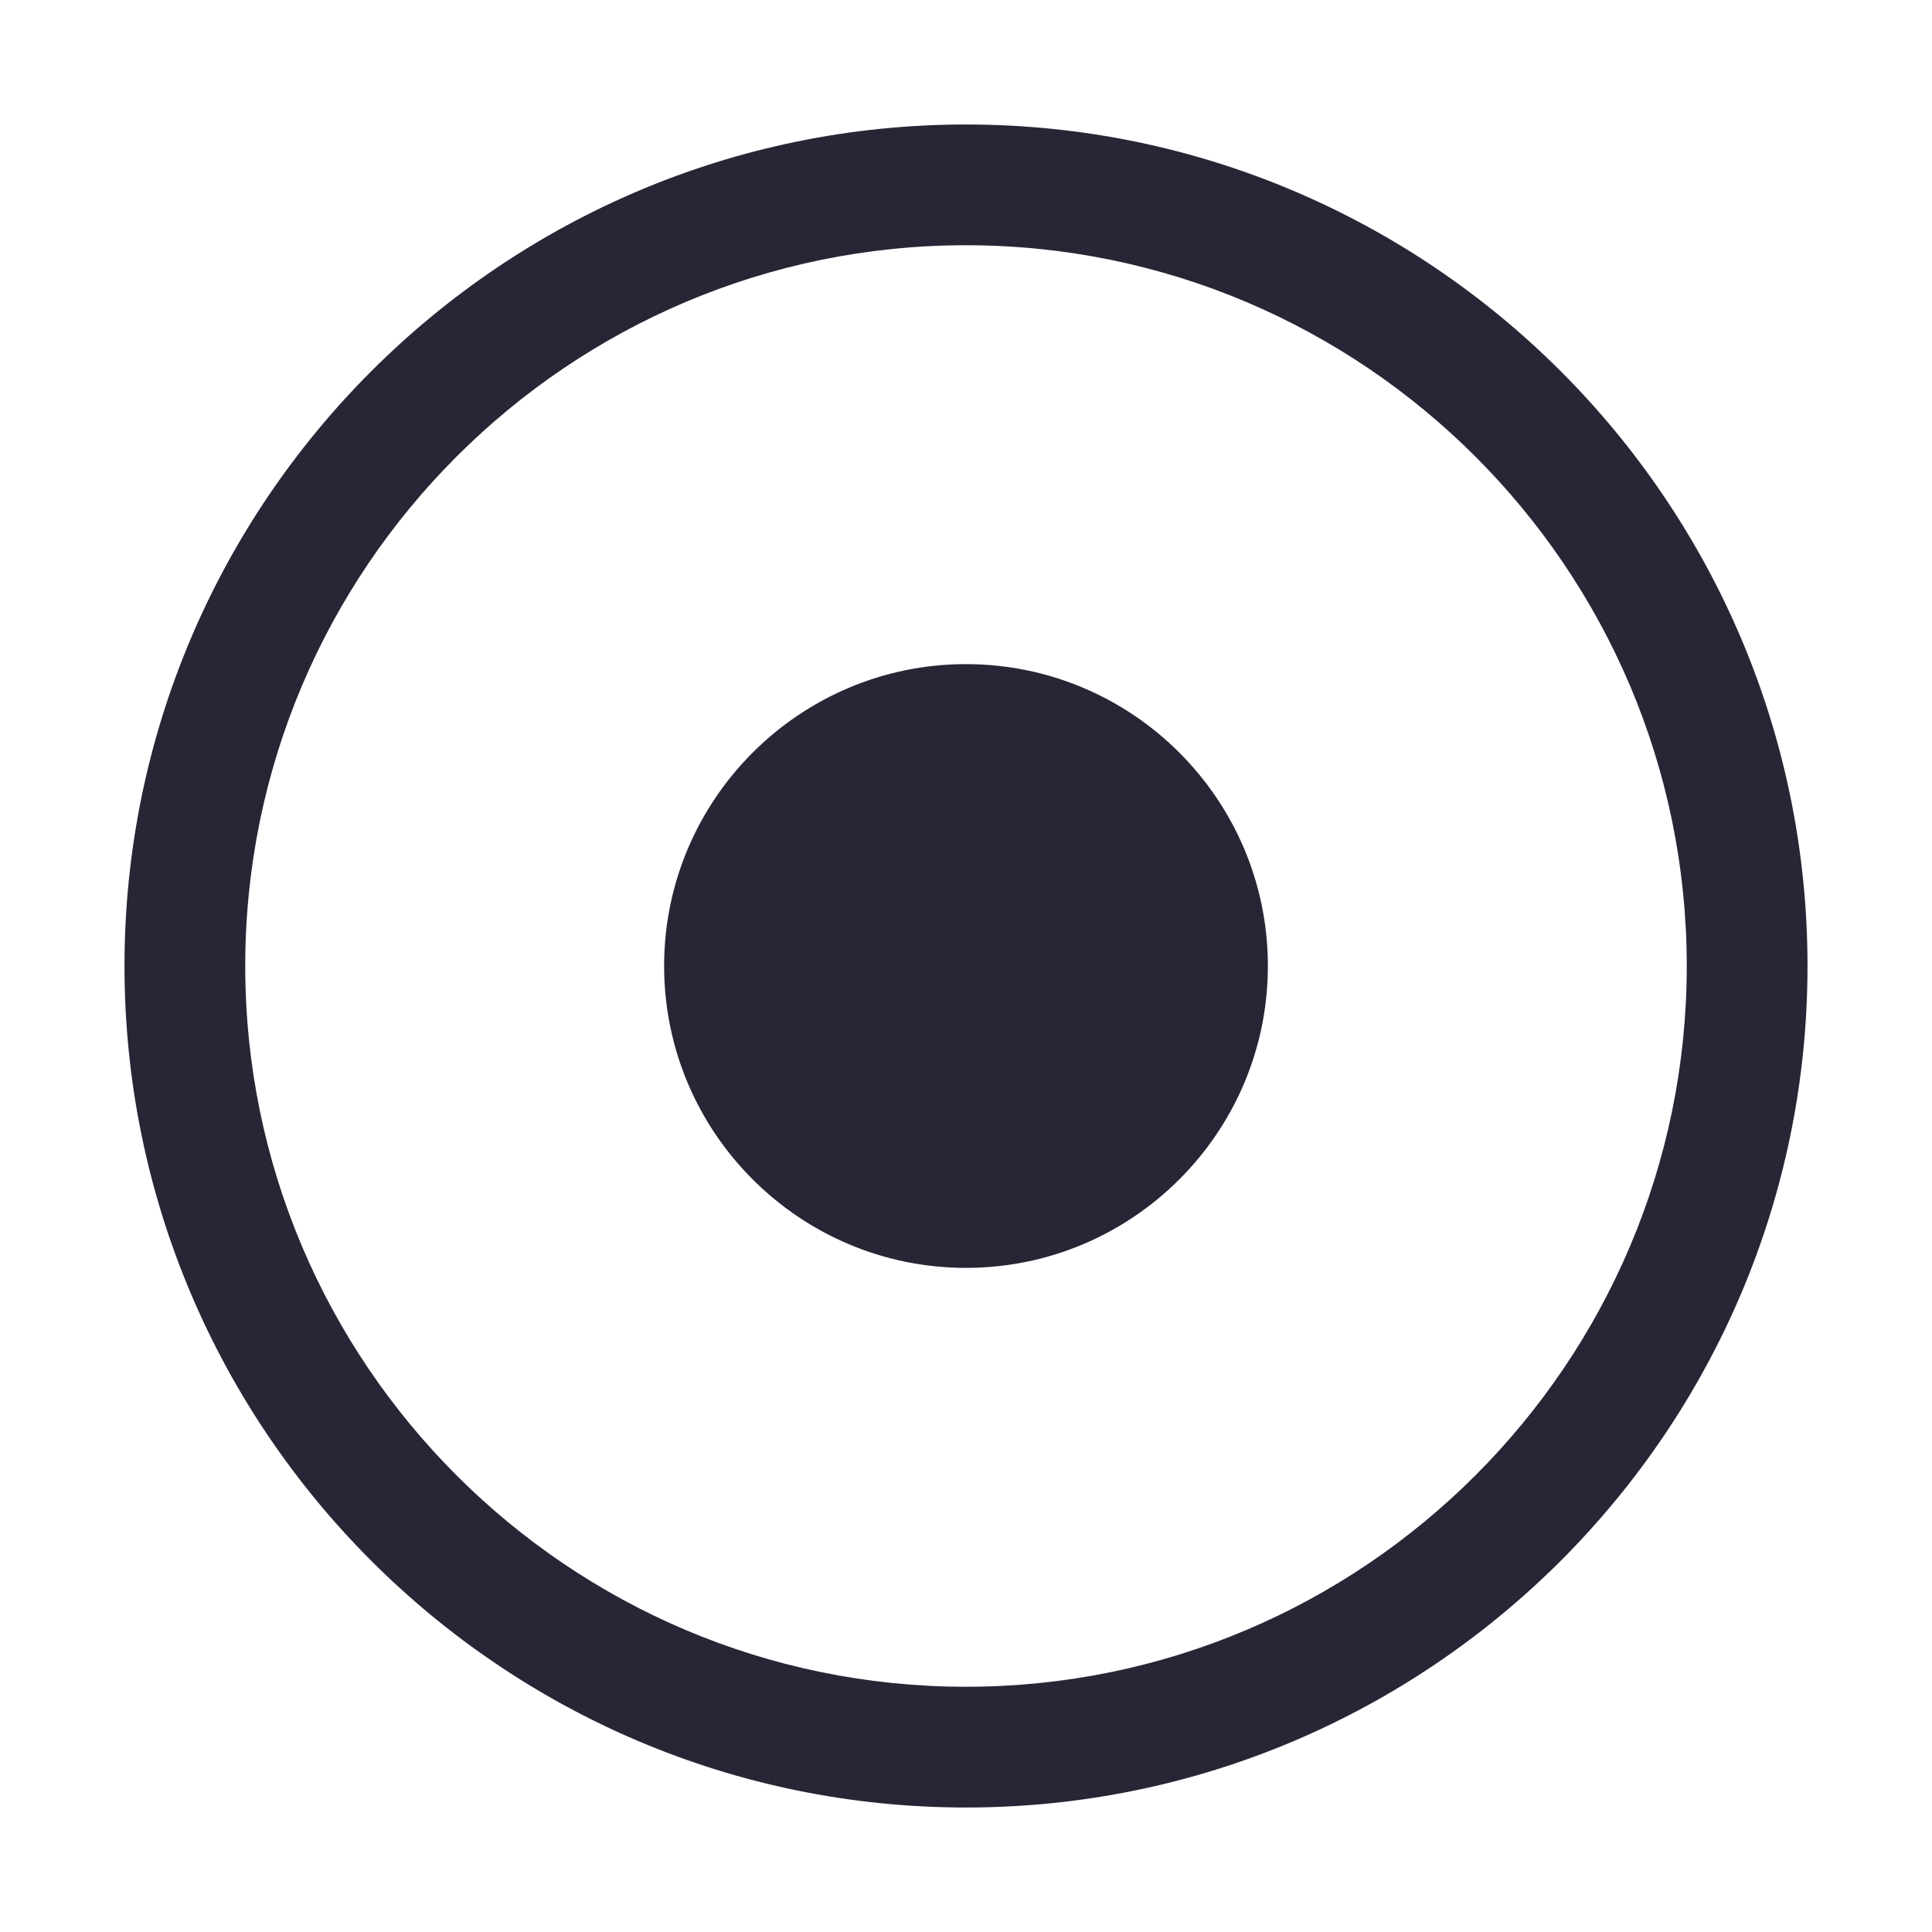
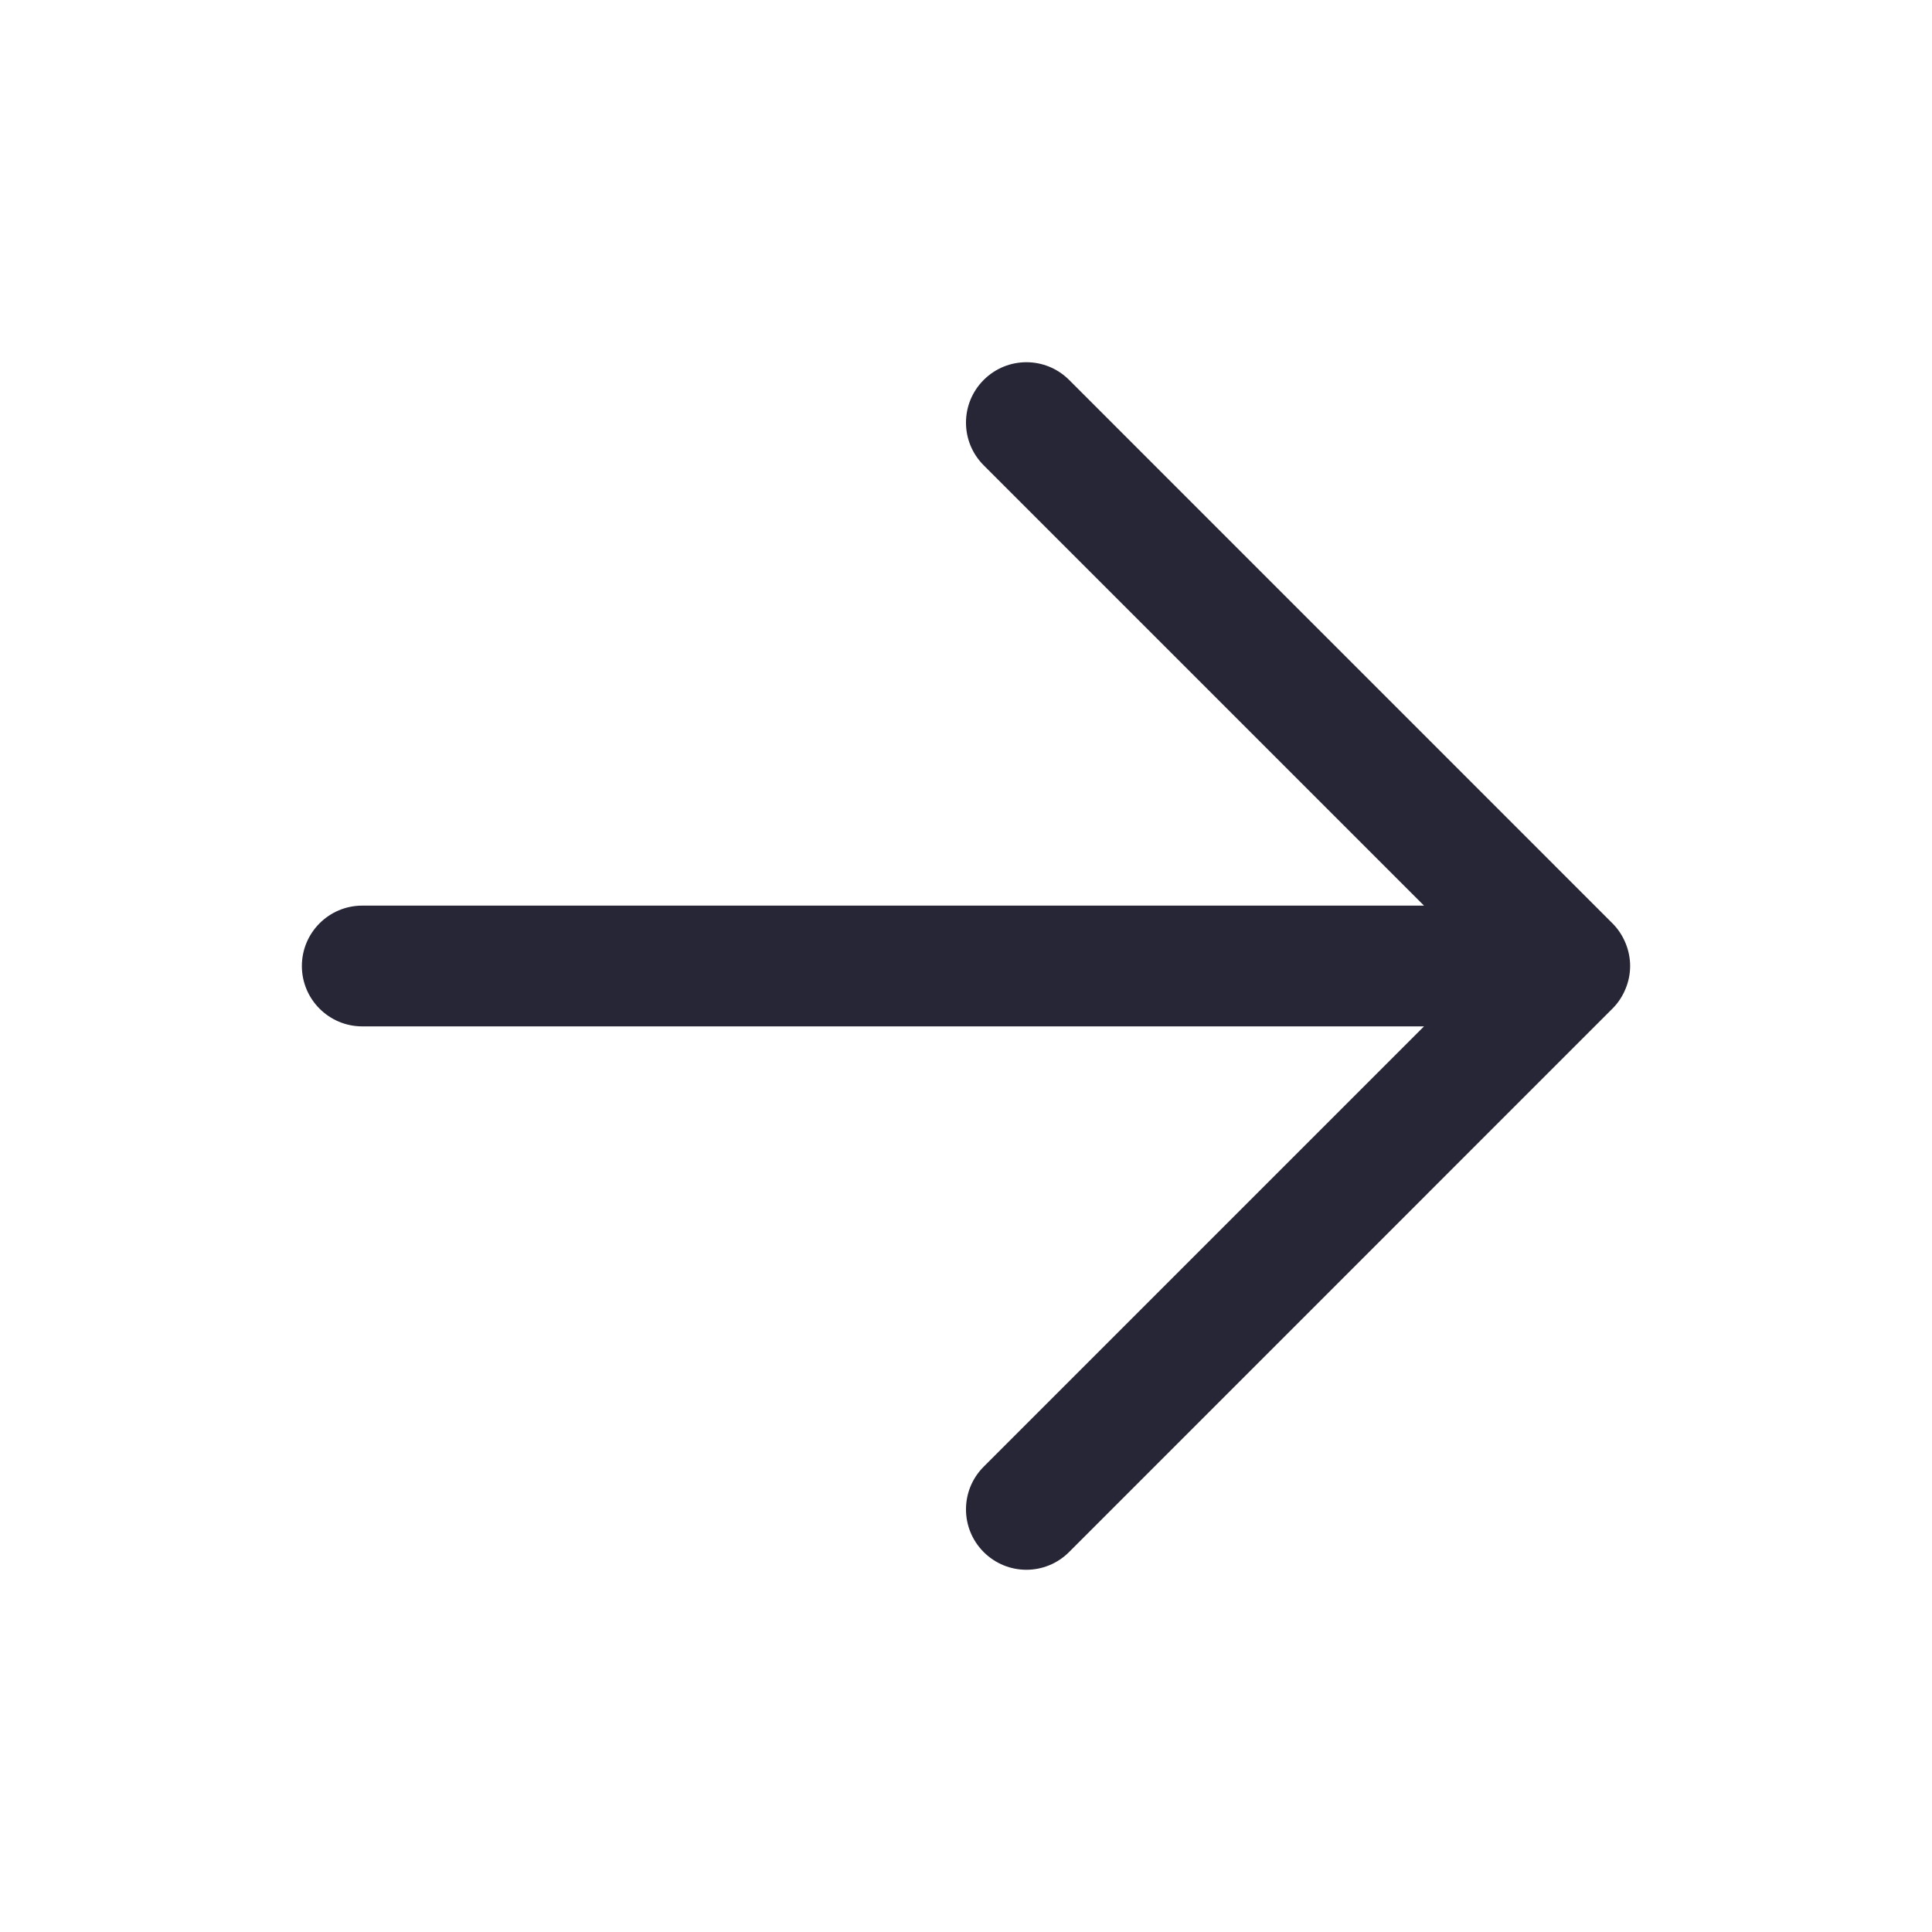
<svg xmlns="http://www.w3.org/2000/svg" version="1.1" width="200" height="200" viewBox="0 0 200 200">
  <defs>
    <style type="text/css">
@font-face {
  font-family: "ifont";
  src: url("//at.alicdn.com/t/font_1442373896_4754455.eot?#iefix") format("embedded-opentype"), url("//at.alicdn.com/t/font_1442373896_4754455.woff") format("woff"), url("//at.alicdn.com/t/font_1442373896_4754455.ttf") format("truetype"), url("//at.alicdn.com/t/font_1442373896_4754455.svg#ifont") format("svg");
}

</style>
  </defs>
  <g class="transform-group">
    <g transform="scale(0.1953125, 0.1953125)">
-       <path d="M512 65.983c-245.92 0-446.017 200.095-446.017 446.017 0 245.952 200.064 446.017 446.017 446.017S958.017 757.952 958.017 512C958.017 266.08 757.952 65.983 512 65.983zM512 894.017c-210.656 0-382.017-171.392-382.017-382.017 0-210.656 171.359-382.017 382.017-382.017 210.625 0 382.017 171.359 382.017 382.017C894.017 722.625 722.625 894.017 512 894.017zM512 352.001c-88.224 0-160.001 71.775-160.001 159.999s71.775 160.001 160.001 160.001 160.001-71.775 160.001-160.001S600.224 352.001 512 352.001z" fill="#272636" />
+       <path d="M521.377 201.374c-12.513 12.513-12.513 32.735 0 45.248l233.376 233.376h-562.752c-17.665 0-32.001 14.336-32.001 32.001s14.336 32.001 32.001 32.001h562.752l-233.376 233.376c-12.513 12.513-12.513 32.735 0 45.248s32.735 12.513 45.248 0l287.969-288.001c2.976-2.943 5.312-6.495 6.944-10.431 1.632-3.872 2.463-8.032 2.463-12.193 0-4.159-0.833-8.321-2.463-12.224-1.632-3.936-3.968-7.455-6.944-10.431l-287.969-288.001c-12.513-12.48-32.737-12.48-45.248 0.031z" fill="#272636" />
    </g>
  </g>
</svg>
